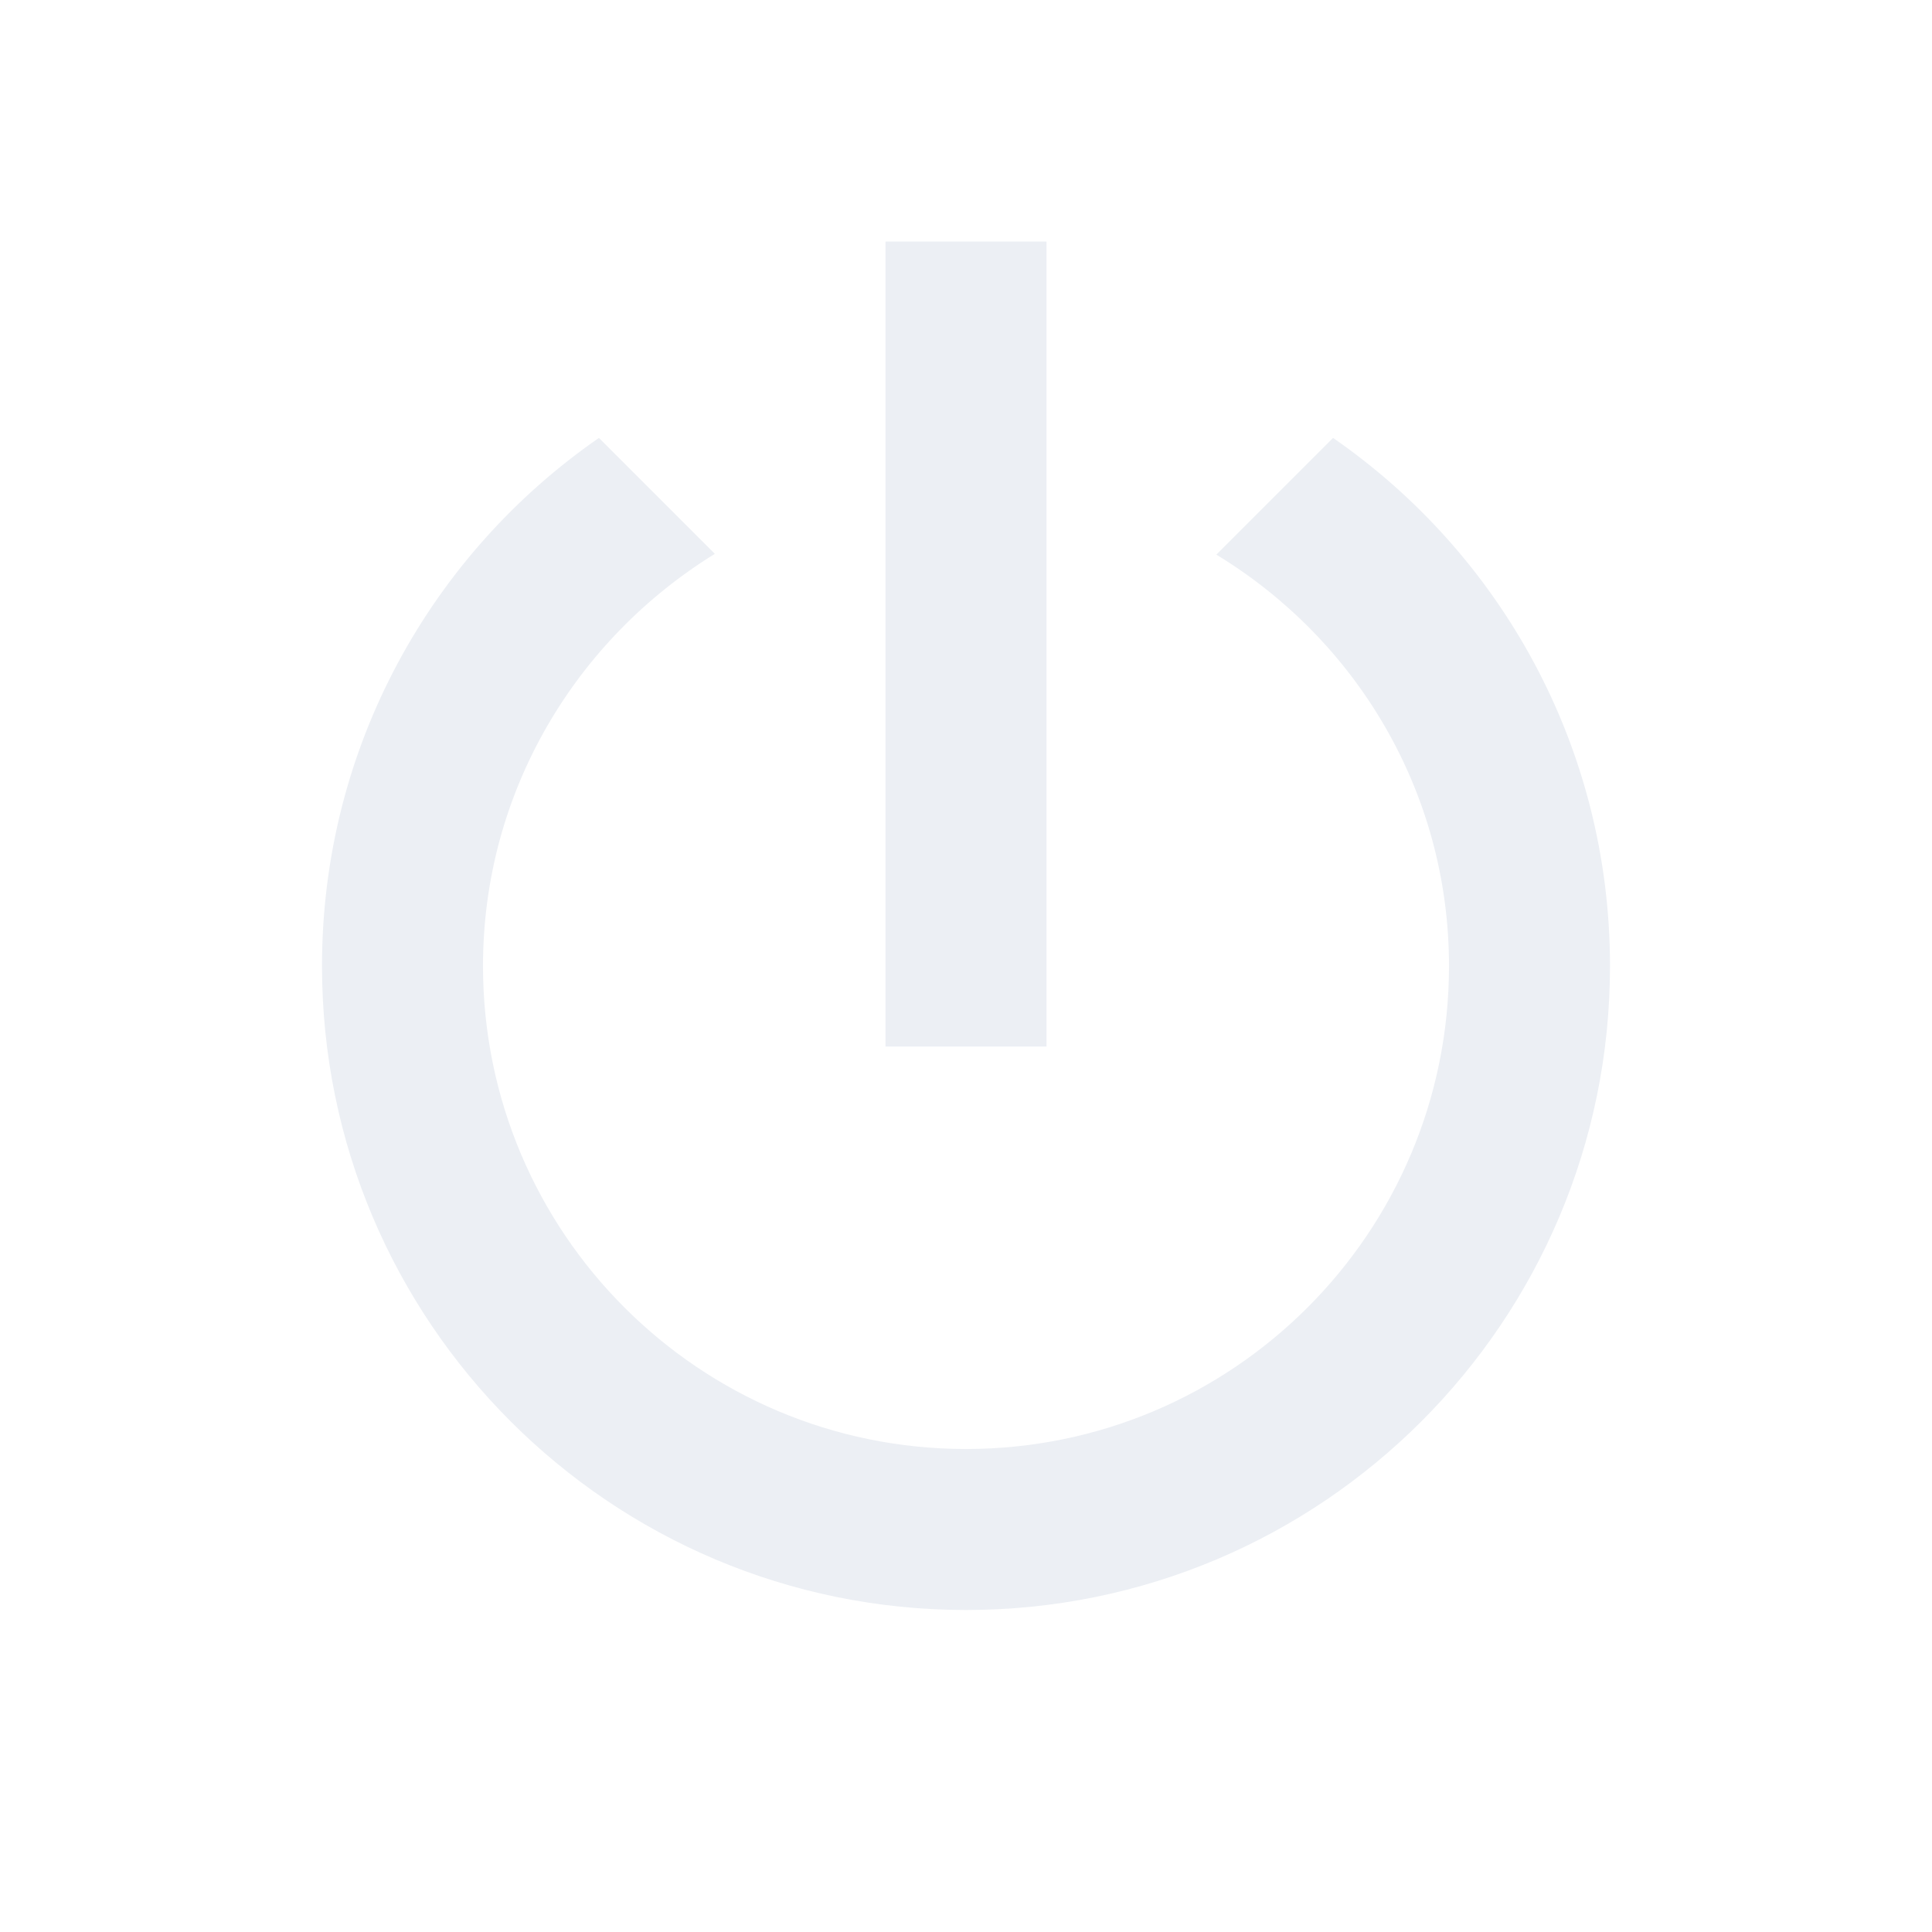
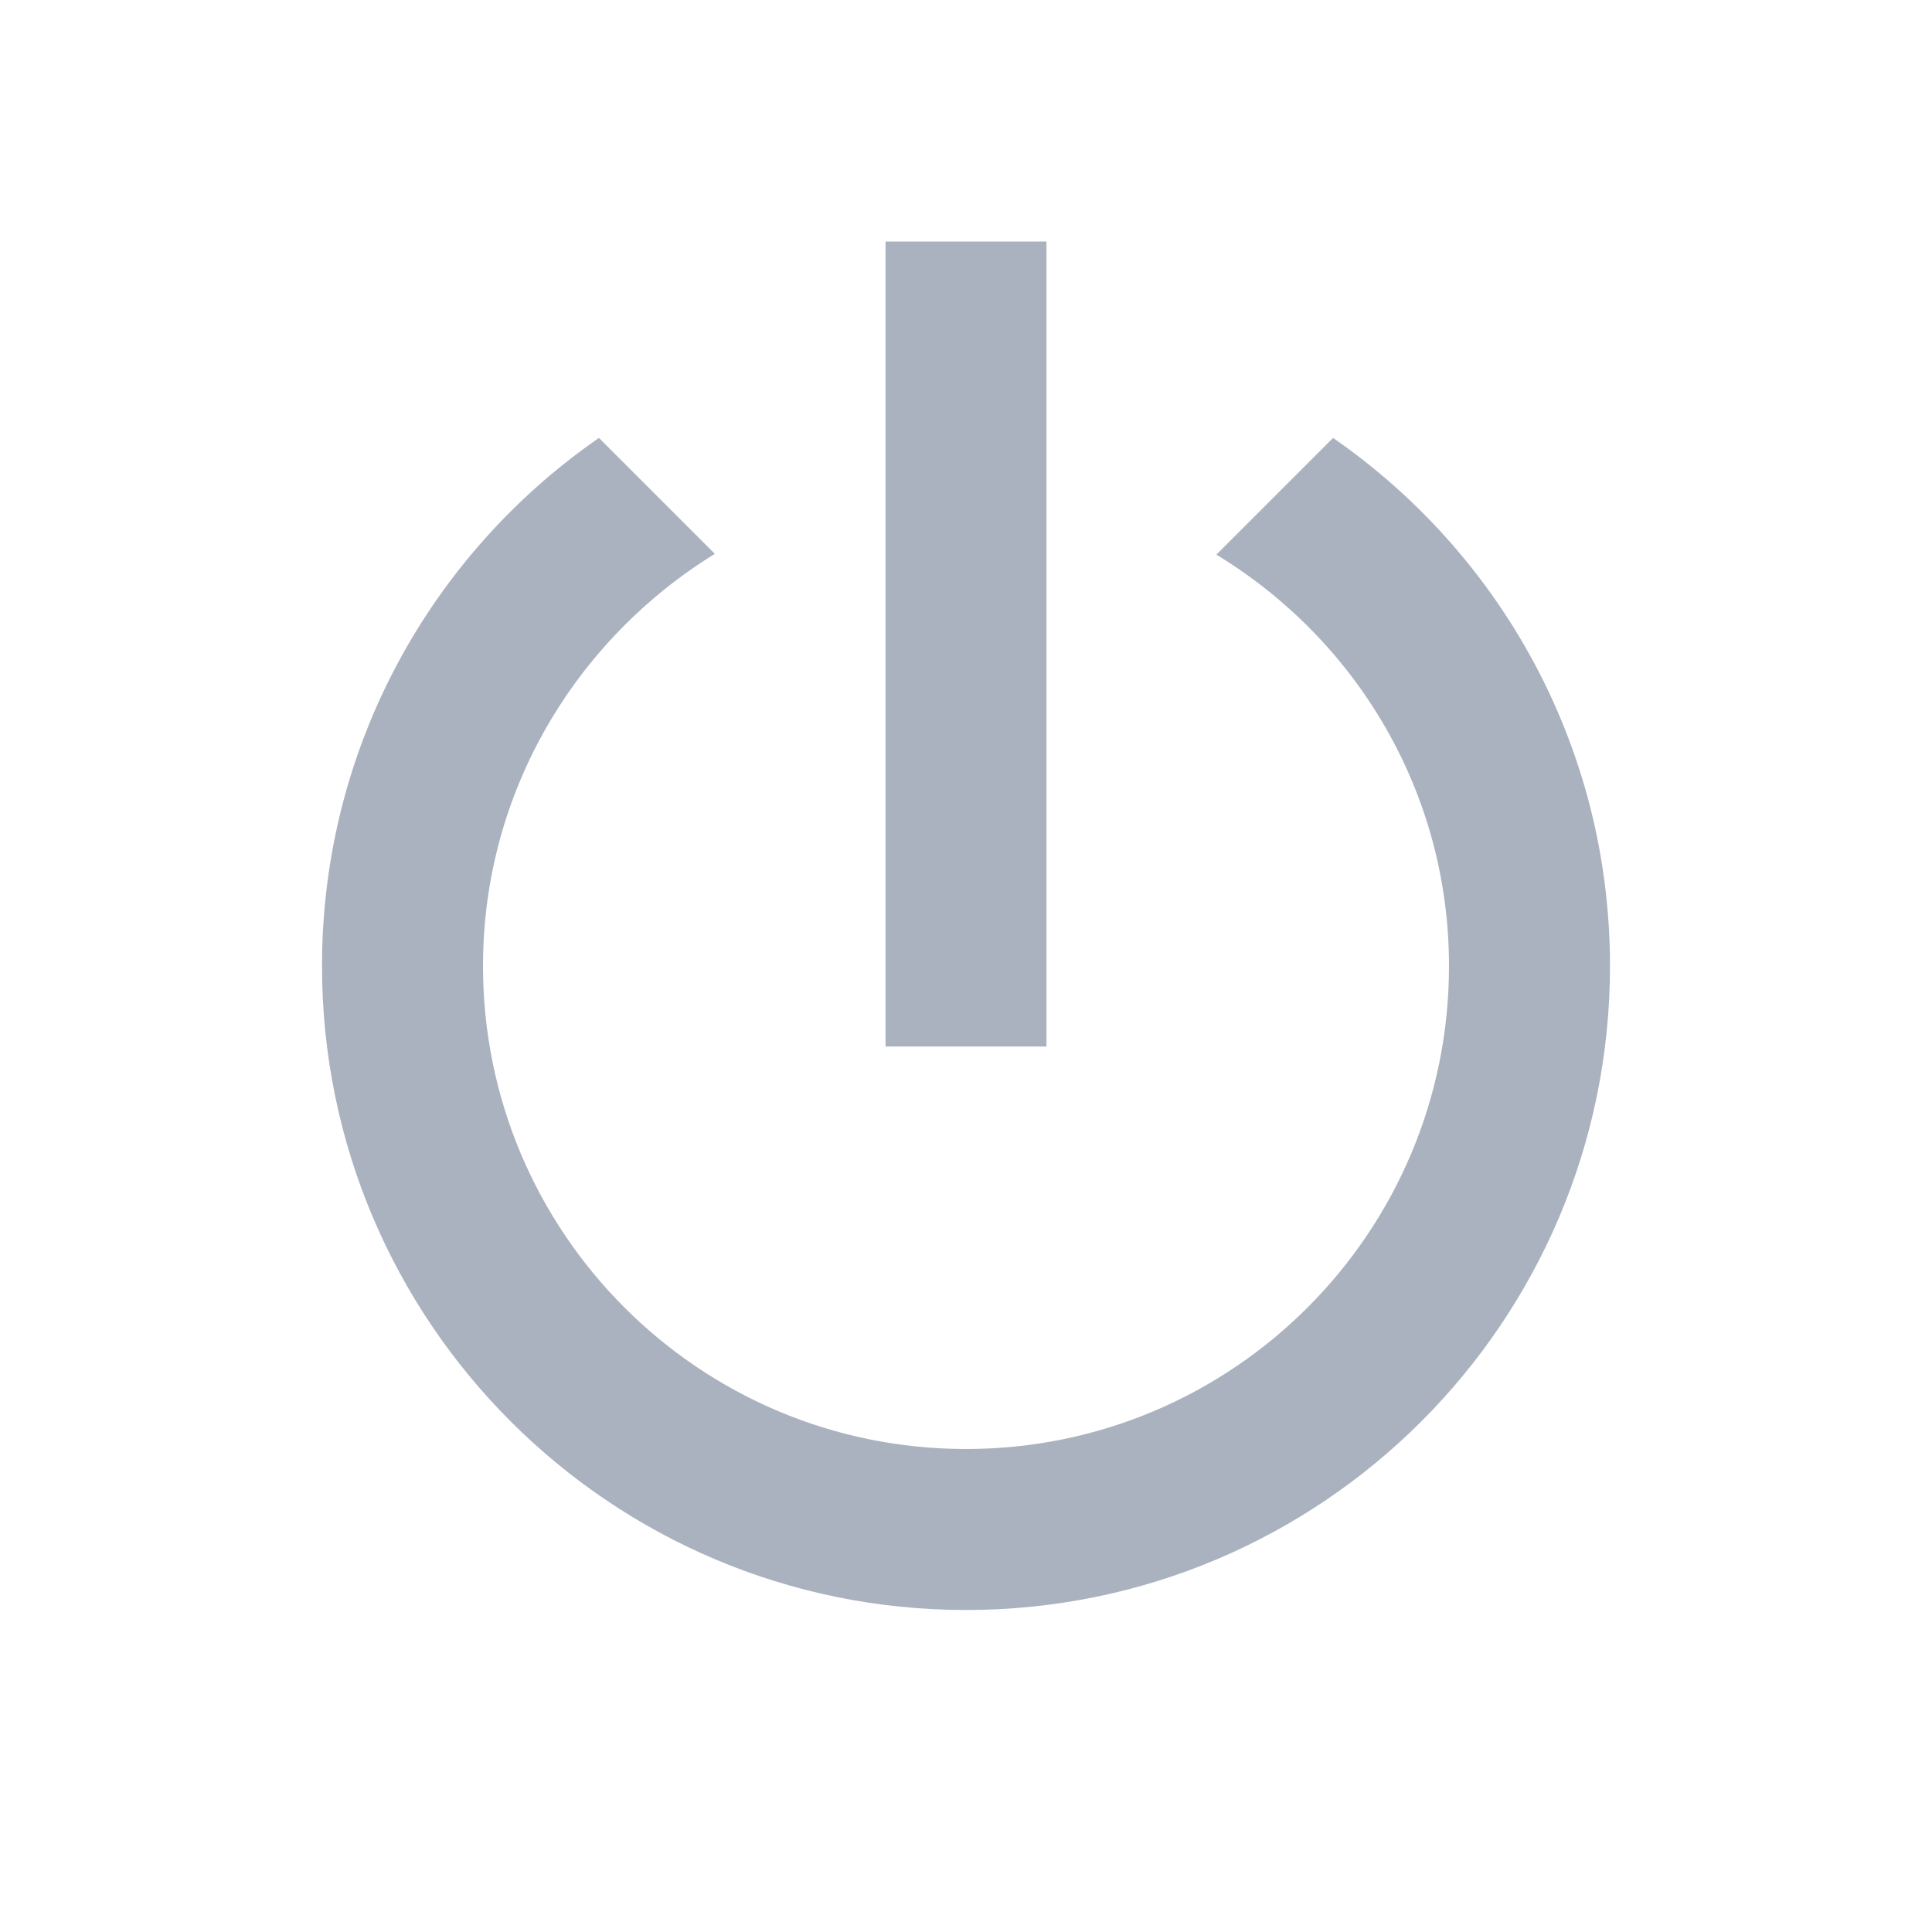
<svg style="width:24px;height:24px" viewBox="0 0 24 24">
-   <path fill="#eceff4" d="M16.56,5.44L15.11,6.89C16.84,7.94 18,9.83 18,12A6,6 0 0,1 12,18A6,6 0 0,1 6,12C6,9.83 7.16,7.94 8.88,6.88L7.44,5.44C5.36,6.88 4,9.28 4,12A8,8 0 0,0 12,20A8,8 0 0,0 20,12C20,9.28 18.64,6.88 16.56,5.44M13,3H11V13H13" />
+   <path fill="#abb2bf" d="M16.56,5.44L15.11,6.89C16.84,7.94 18,9.83 18,12A6,6 0 0,1 12,18A6,6 0 0,1 6,12C6,9.83 7.16,7.94 8.88,6.88L7.44,5.44C5.36,6.88 4,9.28 4,12A8,8 0 0,0 12,20A8,8 0 0,0 20,12C20,9.28 18.64,6.88 16.56,5.44M13,3H11V13H13" />
</svg>
